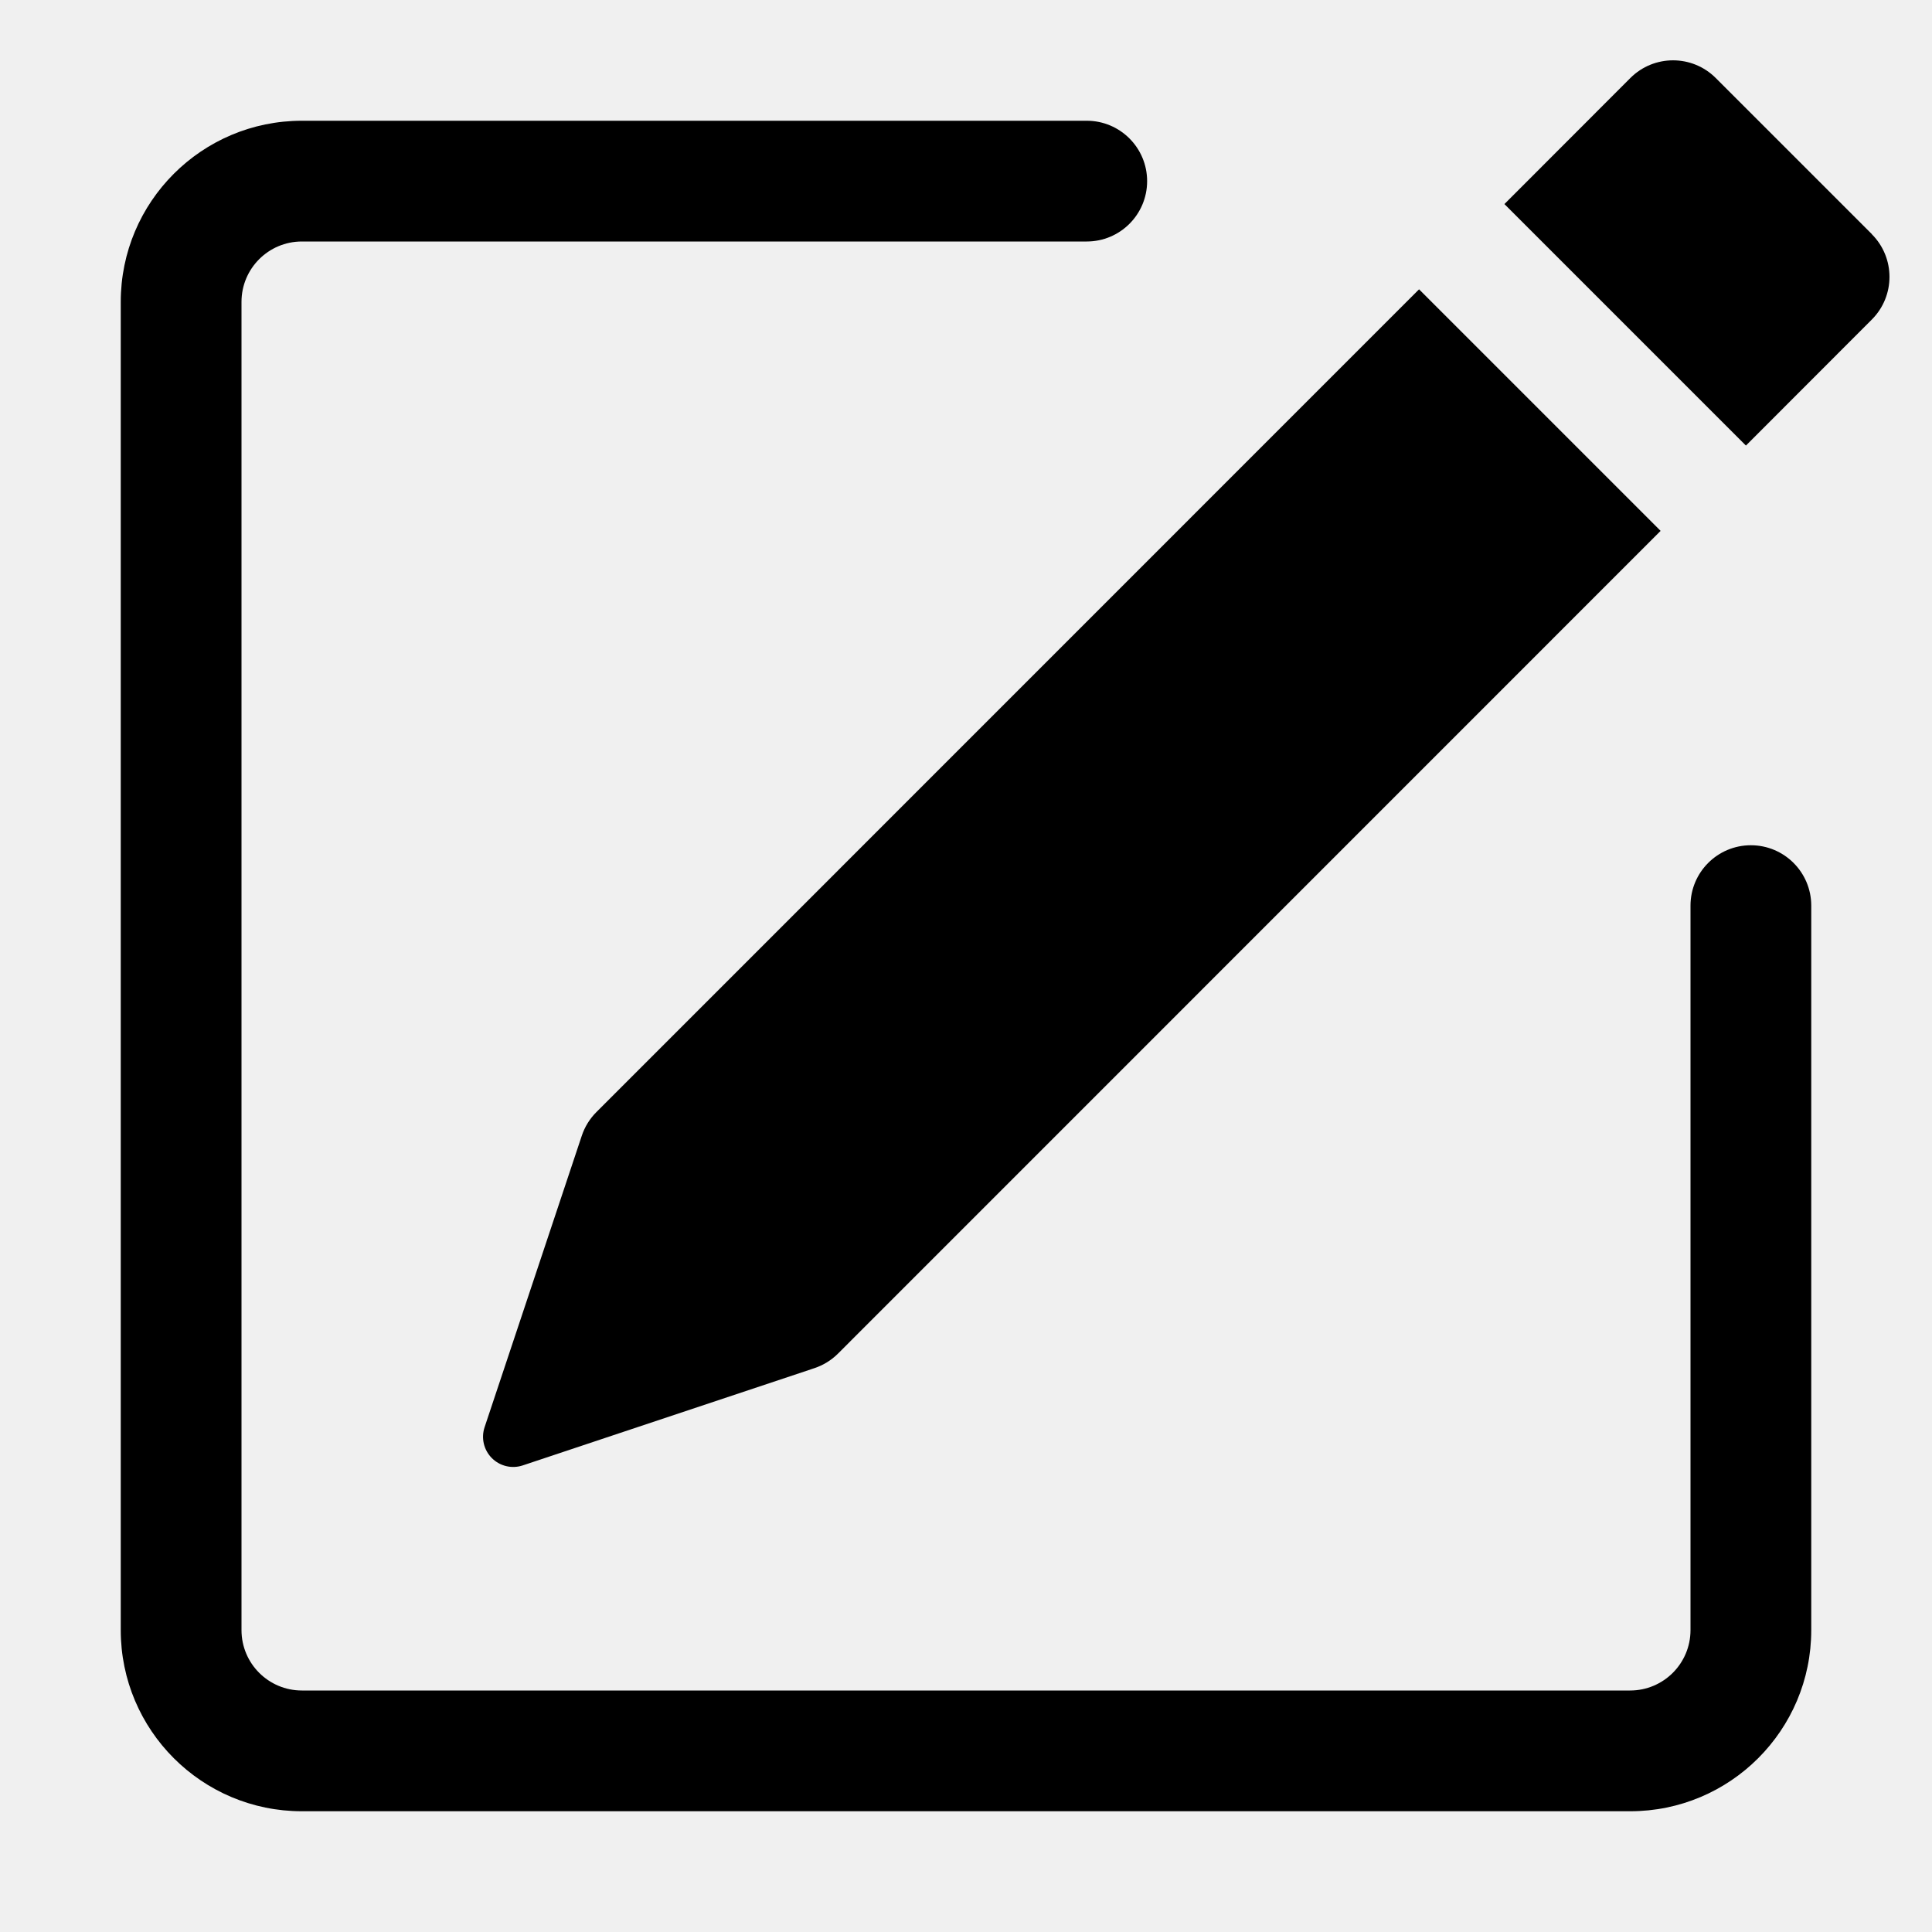
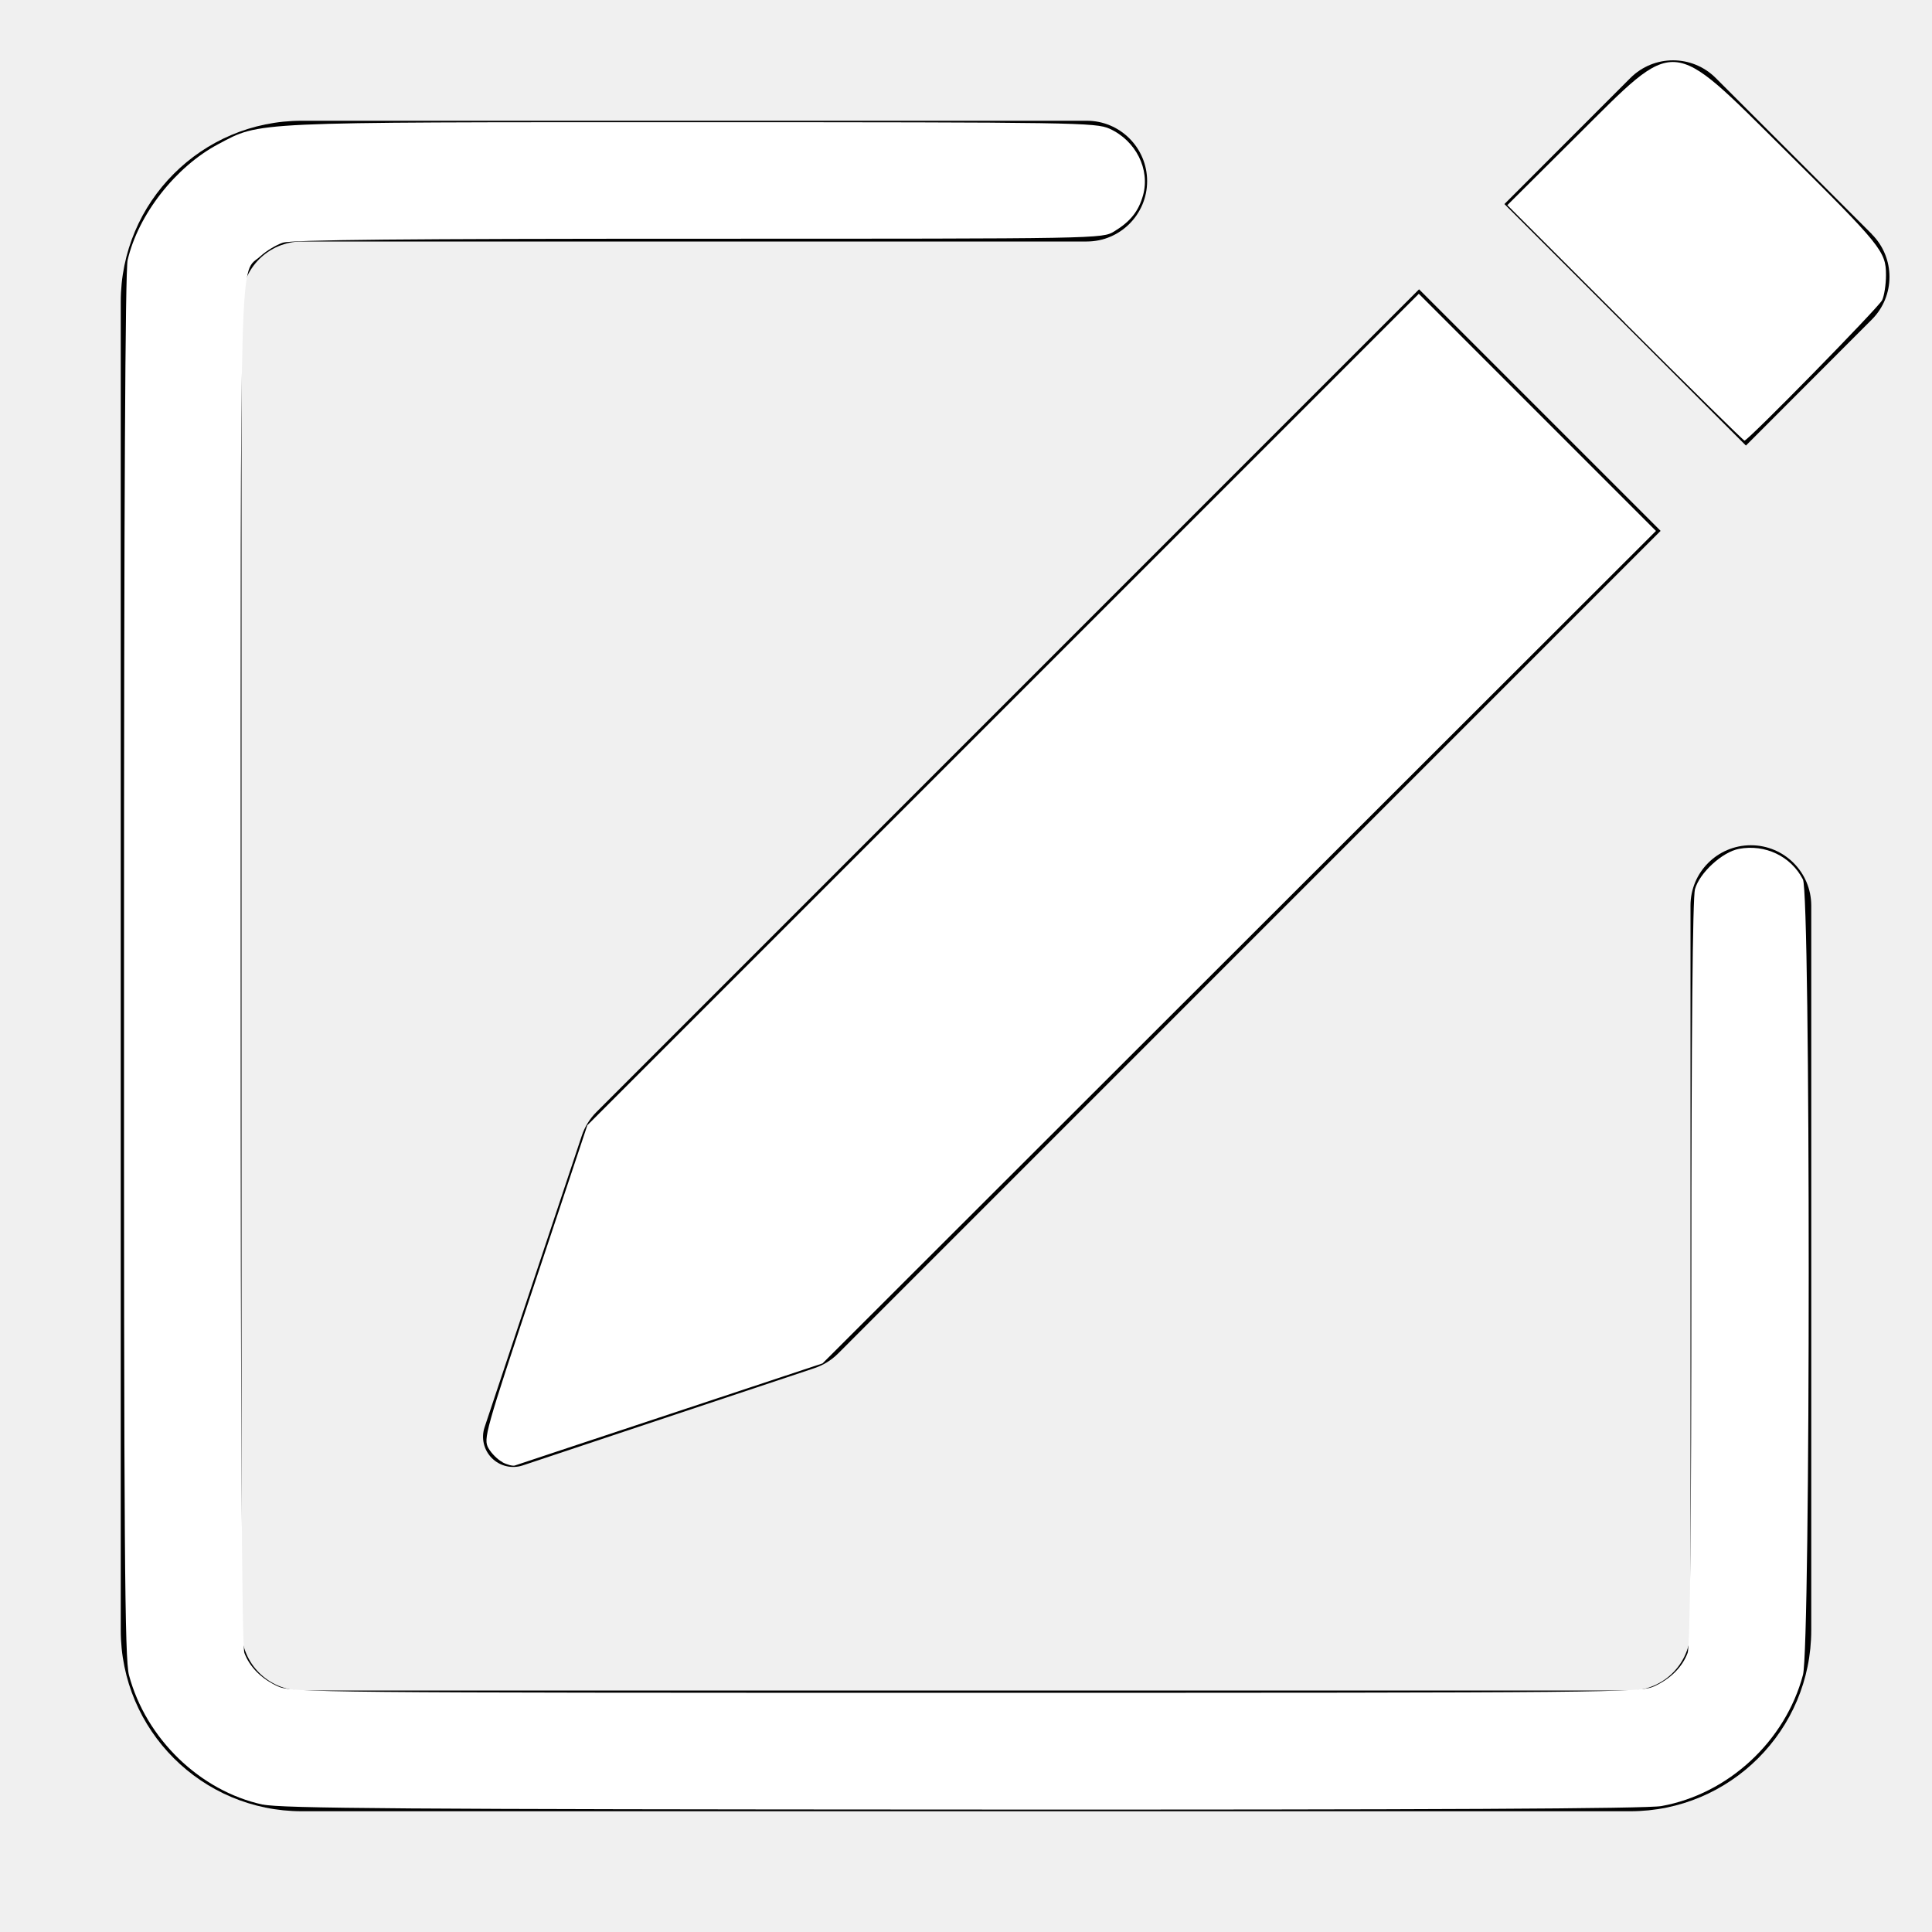
- <svg xmlns="http://www.w3.org/2000/svg" width="16" height="16" fill="currentColor" class="bi bi-pencil-square" viewBox="0 0 16 16">
-   <path d="M15.502 1.94a.5.5 0 0 1 0 .706L14.459 3.69l-2-2L13.502.646a.5.5 0 0 1 .707 0l1.293 1.293zm-1.75 2.456-2-2L4.939 9.21a.5.5 0 0 0-.121.196l-.805 2.414a.25.25 0 0 0 .316.316l2.414-.805a.5.5 0 0 0 .196-.12l6.813-6.814z" />
-   <path fill-rule="evenodd" d="M1 13.5A1.5 1.5 0 0 0 2.5 15h11a1.5 1.5 0 0 0 1.5-1.5v-6a.5.5 0 0 0-1 0v6a.5.5 0 0 1-.5.5h-11a.5.5 0 0 1-.5-.5v-11a.5.5 0 0 1 .5-.5H9a.5.5 0 0 0 0-1H2.5A1.5 1.5 0 0 0 1 2.5v11z" />
+ <svg xmlns="http://www.w3.org/2000/svg" width="16" height="16" fill="currentColor" class="bi bi-pencil-square" viewBox="0 0 16 16" version="1.1" id="svg6">
+   <defs id="defs10" />
+   <path d="M15.502 1.94a.5.5 0 0 1 0 .706L14.459 3.69l-2-2L13.502.646a.5.5 0 0 1 .707 0l1.293 1.293zm-1.75 2.456-2-2L4.939 9.21a.5.5 0 0 0-.121.196l-.805 2.414a.25.25 0 0 0 .316.316l2.414-.805a.5.5 0 0 0 .196-.12l6.813-6.814z" id="path2" />
+   <path fill-rule="evenodd" d="M1 13.5A1.5 1.5 0 0 0 2.5 15h11a1.5 1.5 0 0 0 1.5-1.5v-6a.5.5 0 0 0-1 0v6a.5.5 0 0 1-.5.5h-11a.5.5 0 0 1-.5-.5v-11a.5.5 0 0 1 .5-.5H9a.5.5 0 0 0 0-1H2.5A1.5 1.5 0 0 0 1 2.5v11z" id="path4" />
+   <path style="fill:#ffffff;stroke-width:0.029" d="M 2.176,14.945 C 1.656,14.832 1.208,14.398 1.068,13.872 1.033,13.738 1.026,12.861 1.027,8 1.027,4.162 1.037,2.242 1.057,2.154 1.144,1.778 1.455,1.38 1.809,1.193 2.16,1.007 2.051,1.012 5.729,1.012 c 3.189,1.287e-4 3.346,0.003 3.46,0.054 0.218,0.099 0.337,0.337 0.277,0.552 -0.037,0.132 -0.105,0.217 -0.238,0.298 -0.099,0.061 -0.111,0.061 -3.443,0.061 -2.418,7.92e-5 -3.371,0.009 -3.443,0.033 -0.055,0.018 -0.137,0.068 -0.183,0.11 -0.178,0.164 -0.166,-0.273 -0.166,5.861 0,3.914 0.01,5.651 0.031,5.708 0.044,0.117 0.141,0.214 0.276,0.276 0.113,0.052 0.334,0.054 5.7,0.054 5.365,0 5.587,-0.002 5.7,-0.054 0.136,-0.063 0.232,-0.159 0.276,-0.276 0.021,-0.057 0.031,-1.049 0.031,-3.15 1.17e-4,-1.983 0.011,-3.106 0.03,-3.175 0.038,-0.136 0.226,-0.308 0.364,-0.334 0.217,-0.041 0.431,0.061 0.53,0.253 0.064,0.123 0.064,6.349 3.34e-4,6.588 -0.146,0.548 -0.618,0.986 -1.172,1.086 -0.12,0.022 -1.899,0.031 -5.788,0.029 -4.607,-0.002 -5.646,-0.009 -5.796,-0.042 z" id="path67" />
+   <path style="fill:#ffffff;stroke-width:0.029" d="M 4.162,12.109 C 4.122,12.089 4.07,12.037 4.045,11.993 4.002,11.916 4.017,11.862 4.432,10.616 l 0.432,-1.297 3.443,-3.443 3.443,-3.443 0.982,0.982 0.982,0.982 -3.451,3.447 -3.451,3.447 -1.26,0.418 c -0.693,0.23 -1.273,0.422 -1.289,0.428 -0.016,0.005 -0.062,-0.006 -0.102,-0.027 z" id="path106" />
+   <path style="fill:#ffffff;stroke-width:0.029" d="M 13.457,2.673 12.483,1.699 13.062,1.123 c 0.834,-0.829 0.757,-0.834 1.718,0.118 0.801,0.794 0.839,0.841 0.839,1.037 0,0.079 -0.015,0.173 -0.032,0.208 -0.032,0.063 -1.11,1.163 -1.14,1.163 -0.008,0 -0.454,-0.439 -0.99,-0.975 z" id="path145" />
</svg>
